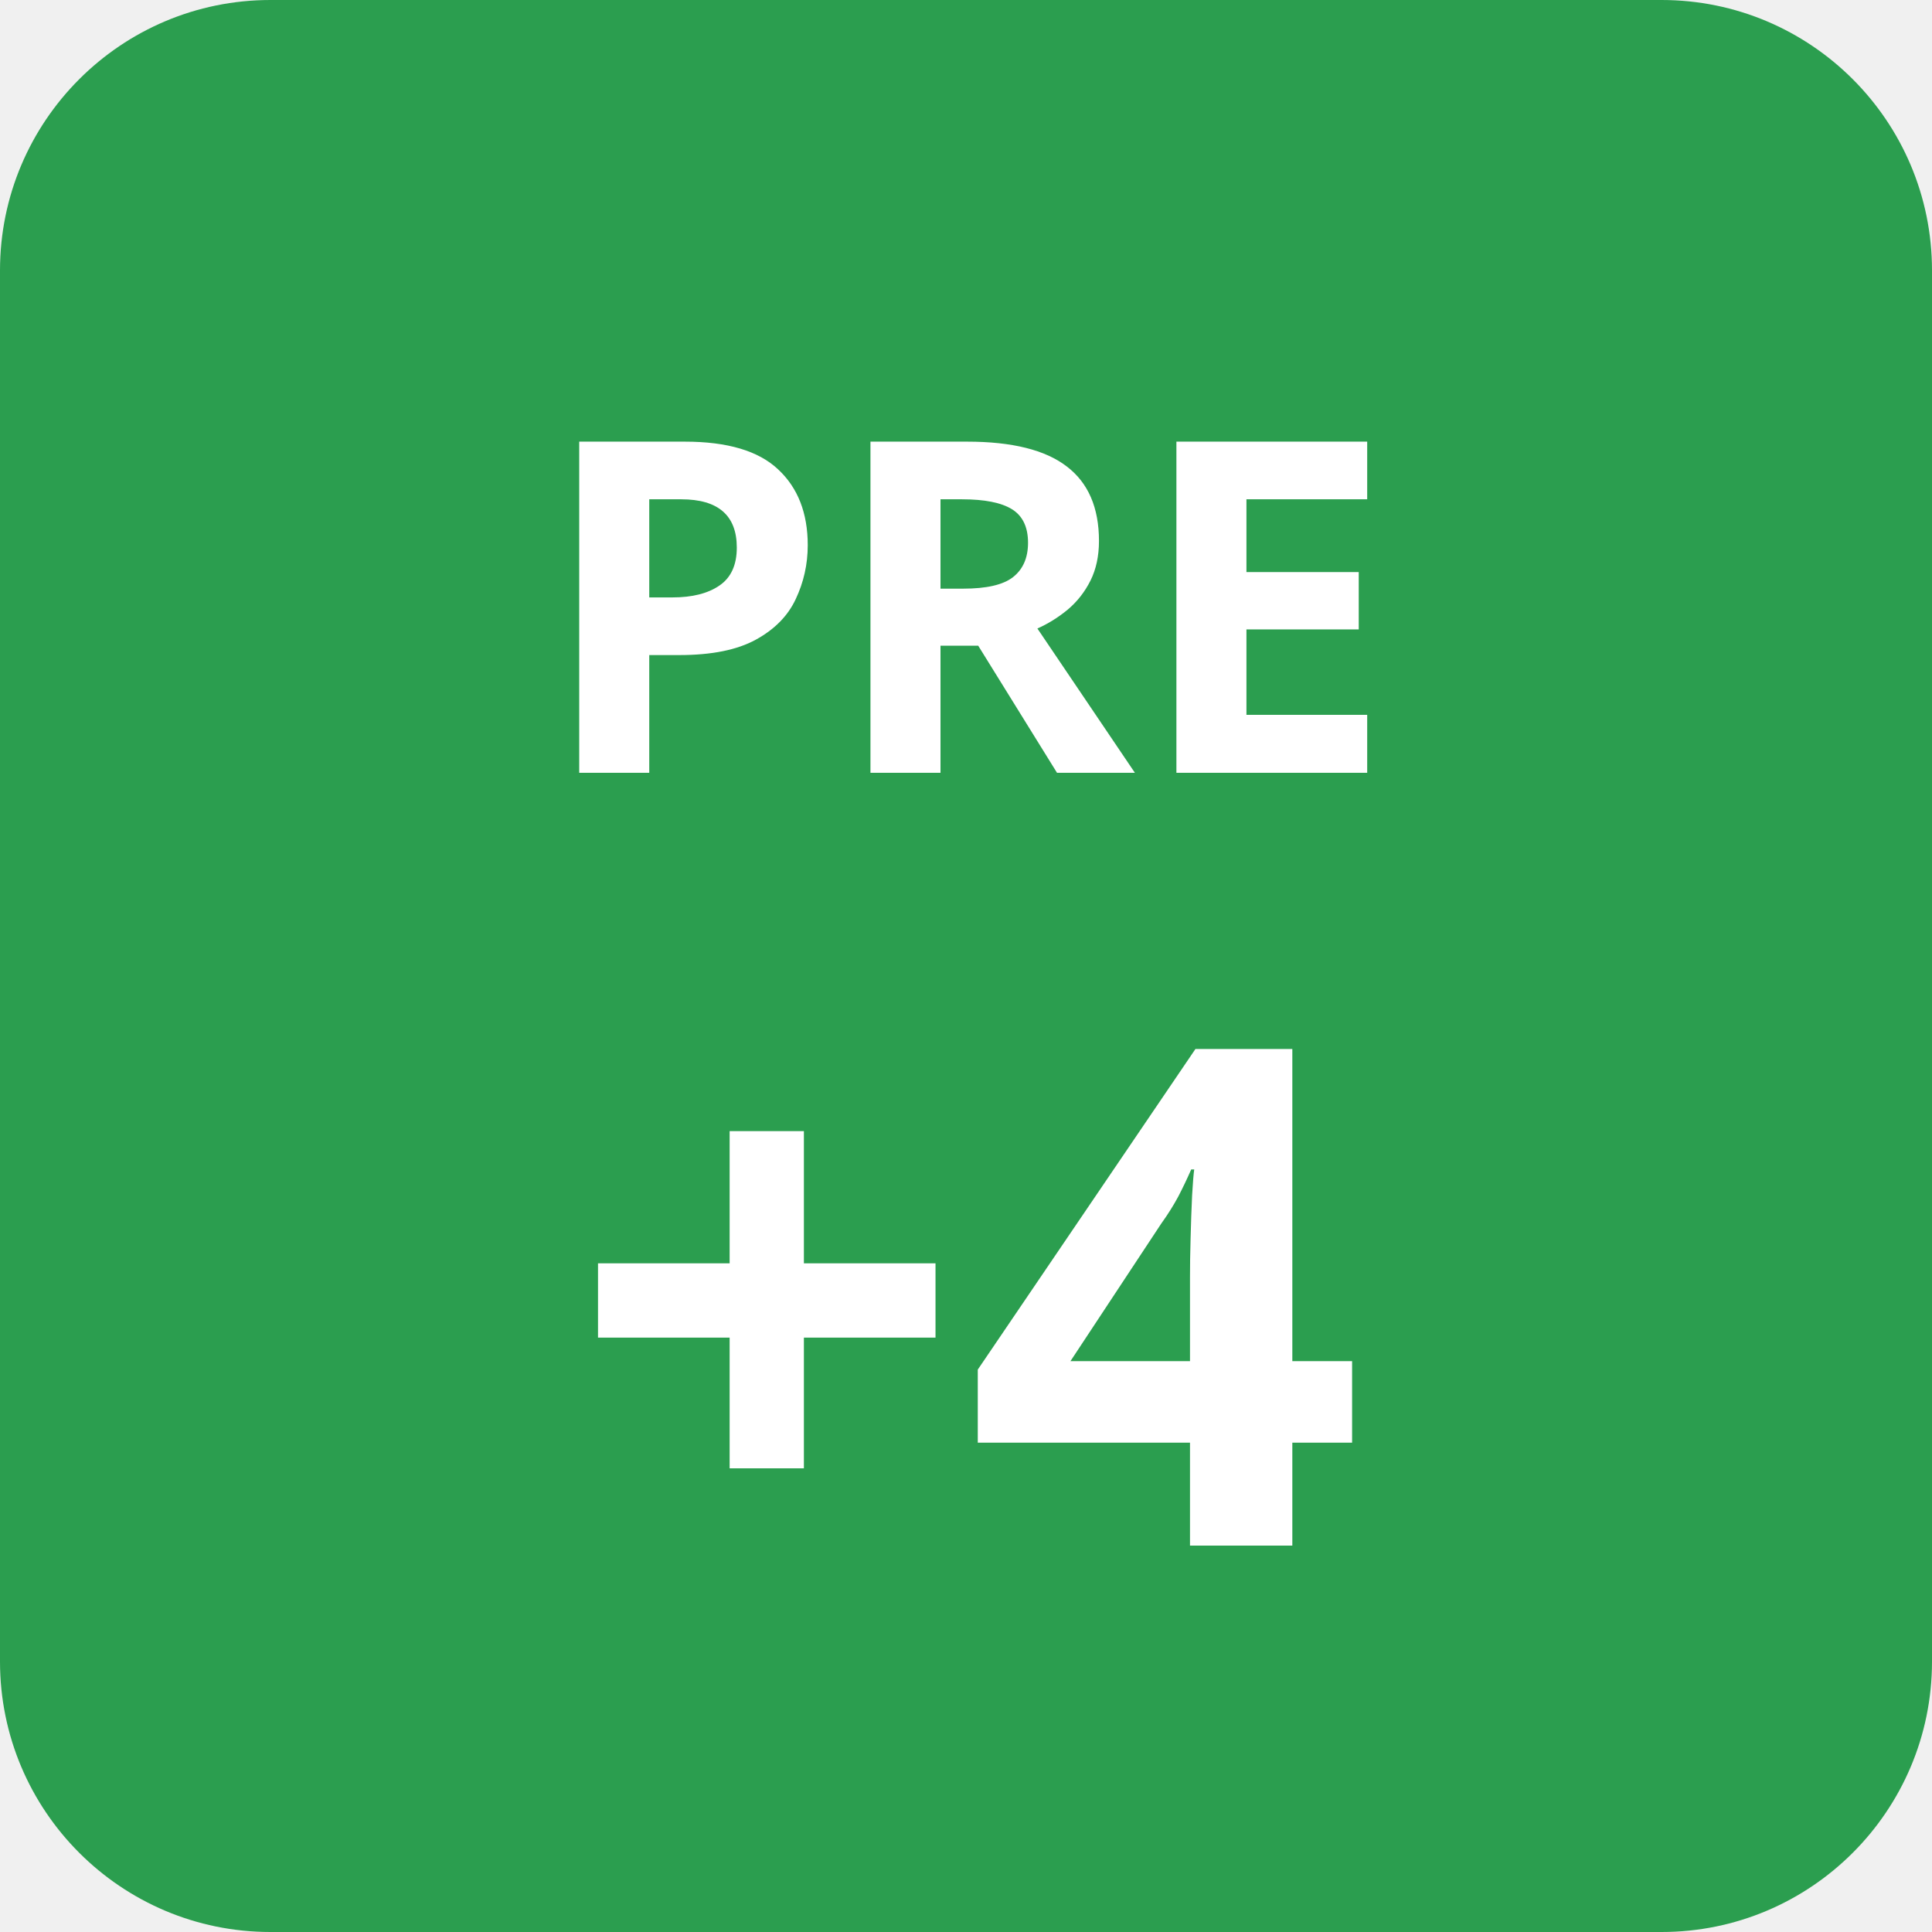
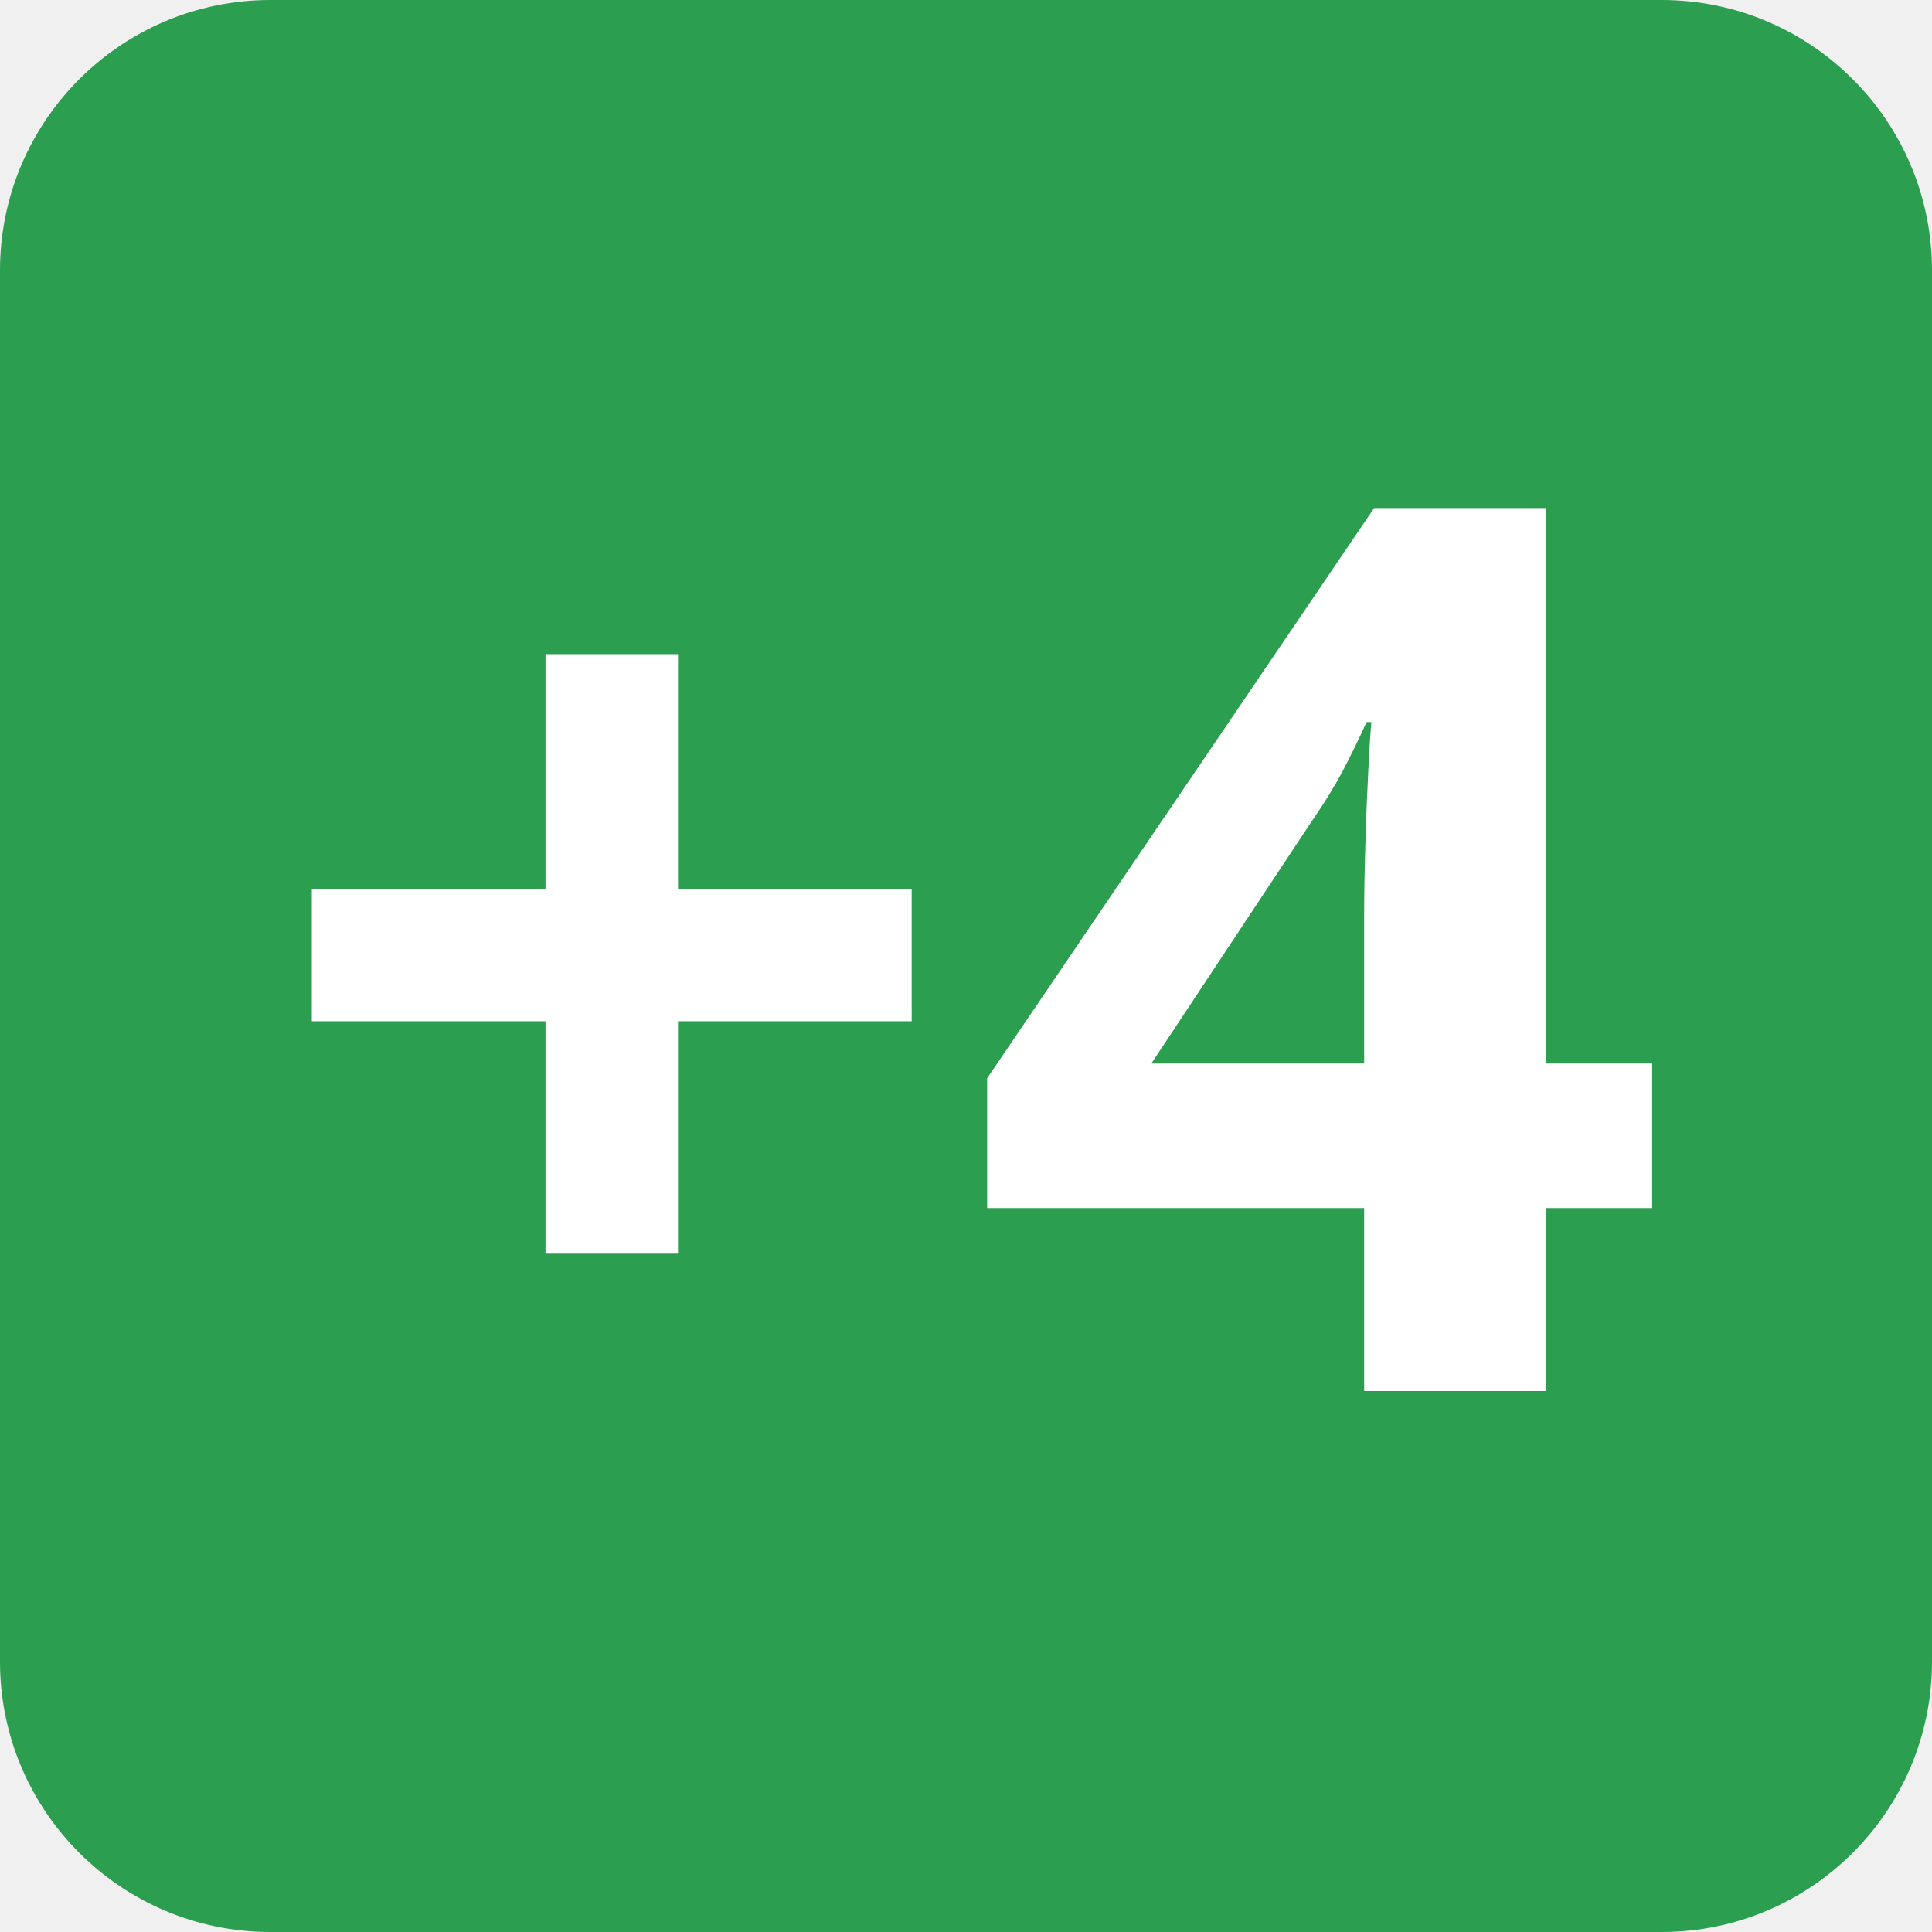
<svg xmlns="http://www.w3.org/2000/svg" width="100" height="100">
  <rect width="100" height="100" rx="14" fill="#2b9e4f" />
-   <text x="50" y="40" font-size="24" font-family="sans-serif" font-weight="700" fill="#fff" text-anchor="middle">PRE</text>
-   <text x="50" y="80" font-size="36" font-family="sans-serif" font-weight="900" fill="#fff" text-anchor="middle">+4</text>
+   <text x="50" y="72" font-size="64" font-family="sans-serif" font-weight="900" fill="#fff" text-anchor="middle">+4</text>
</svg>
